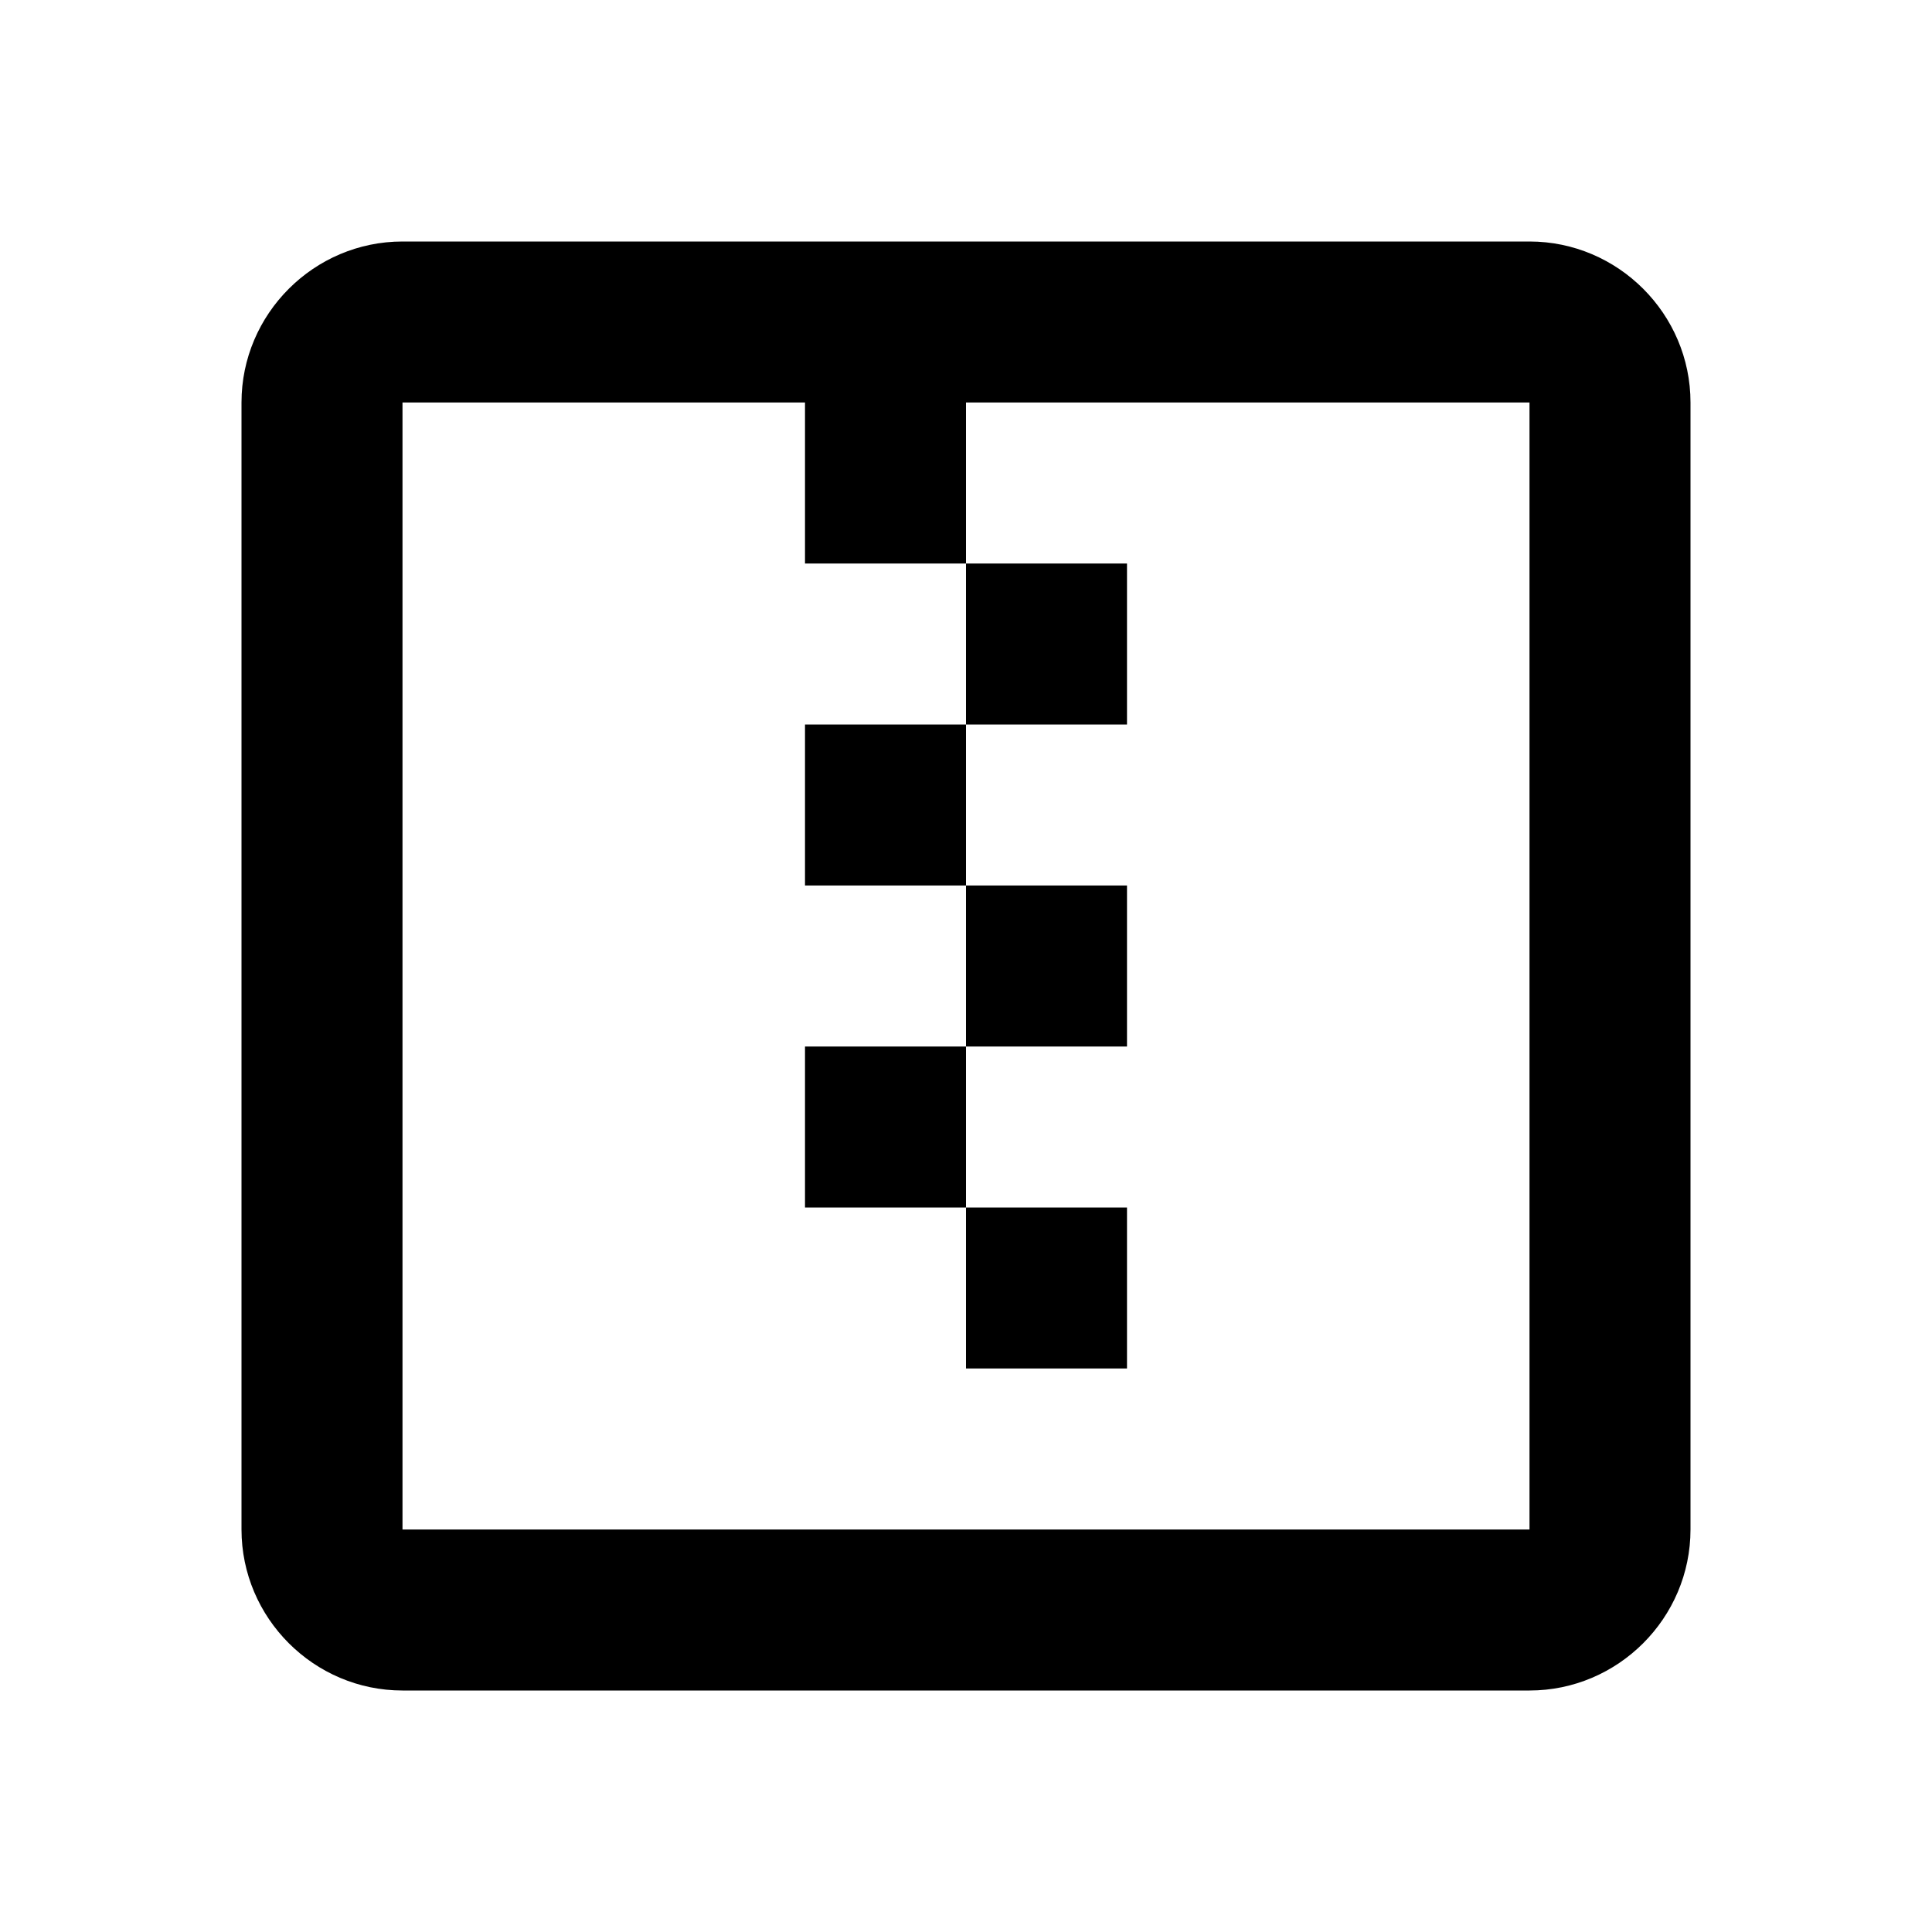
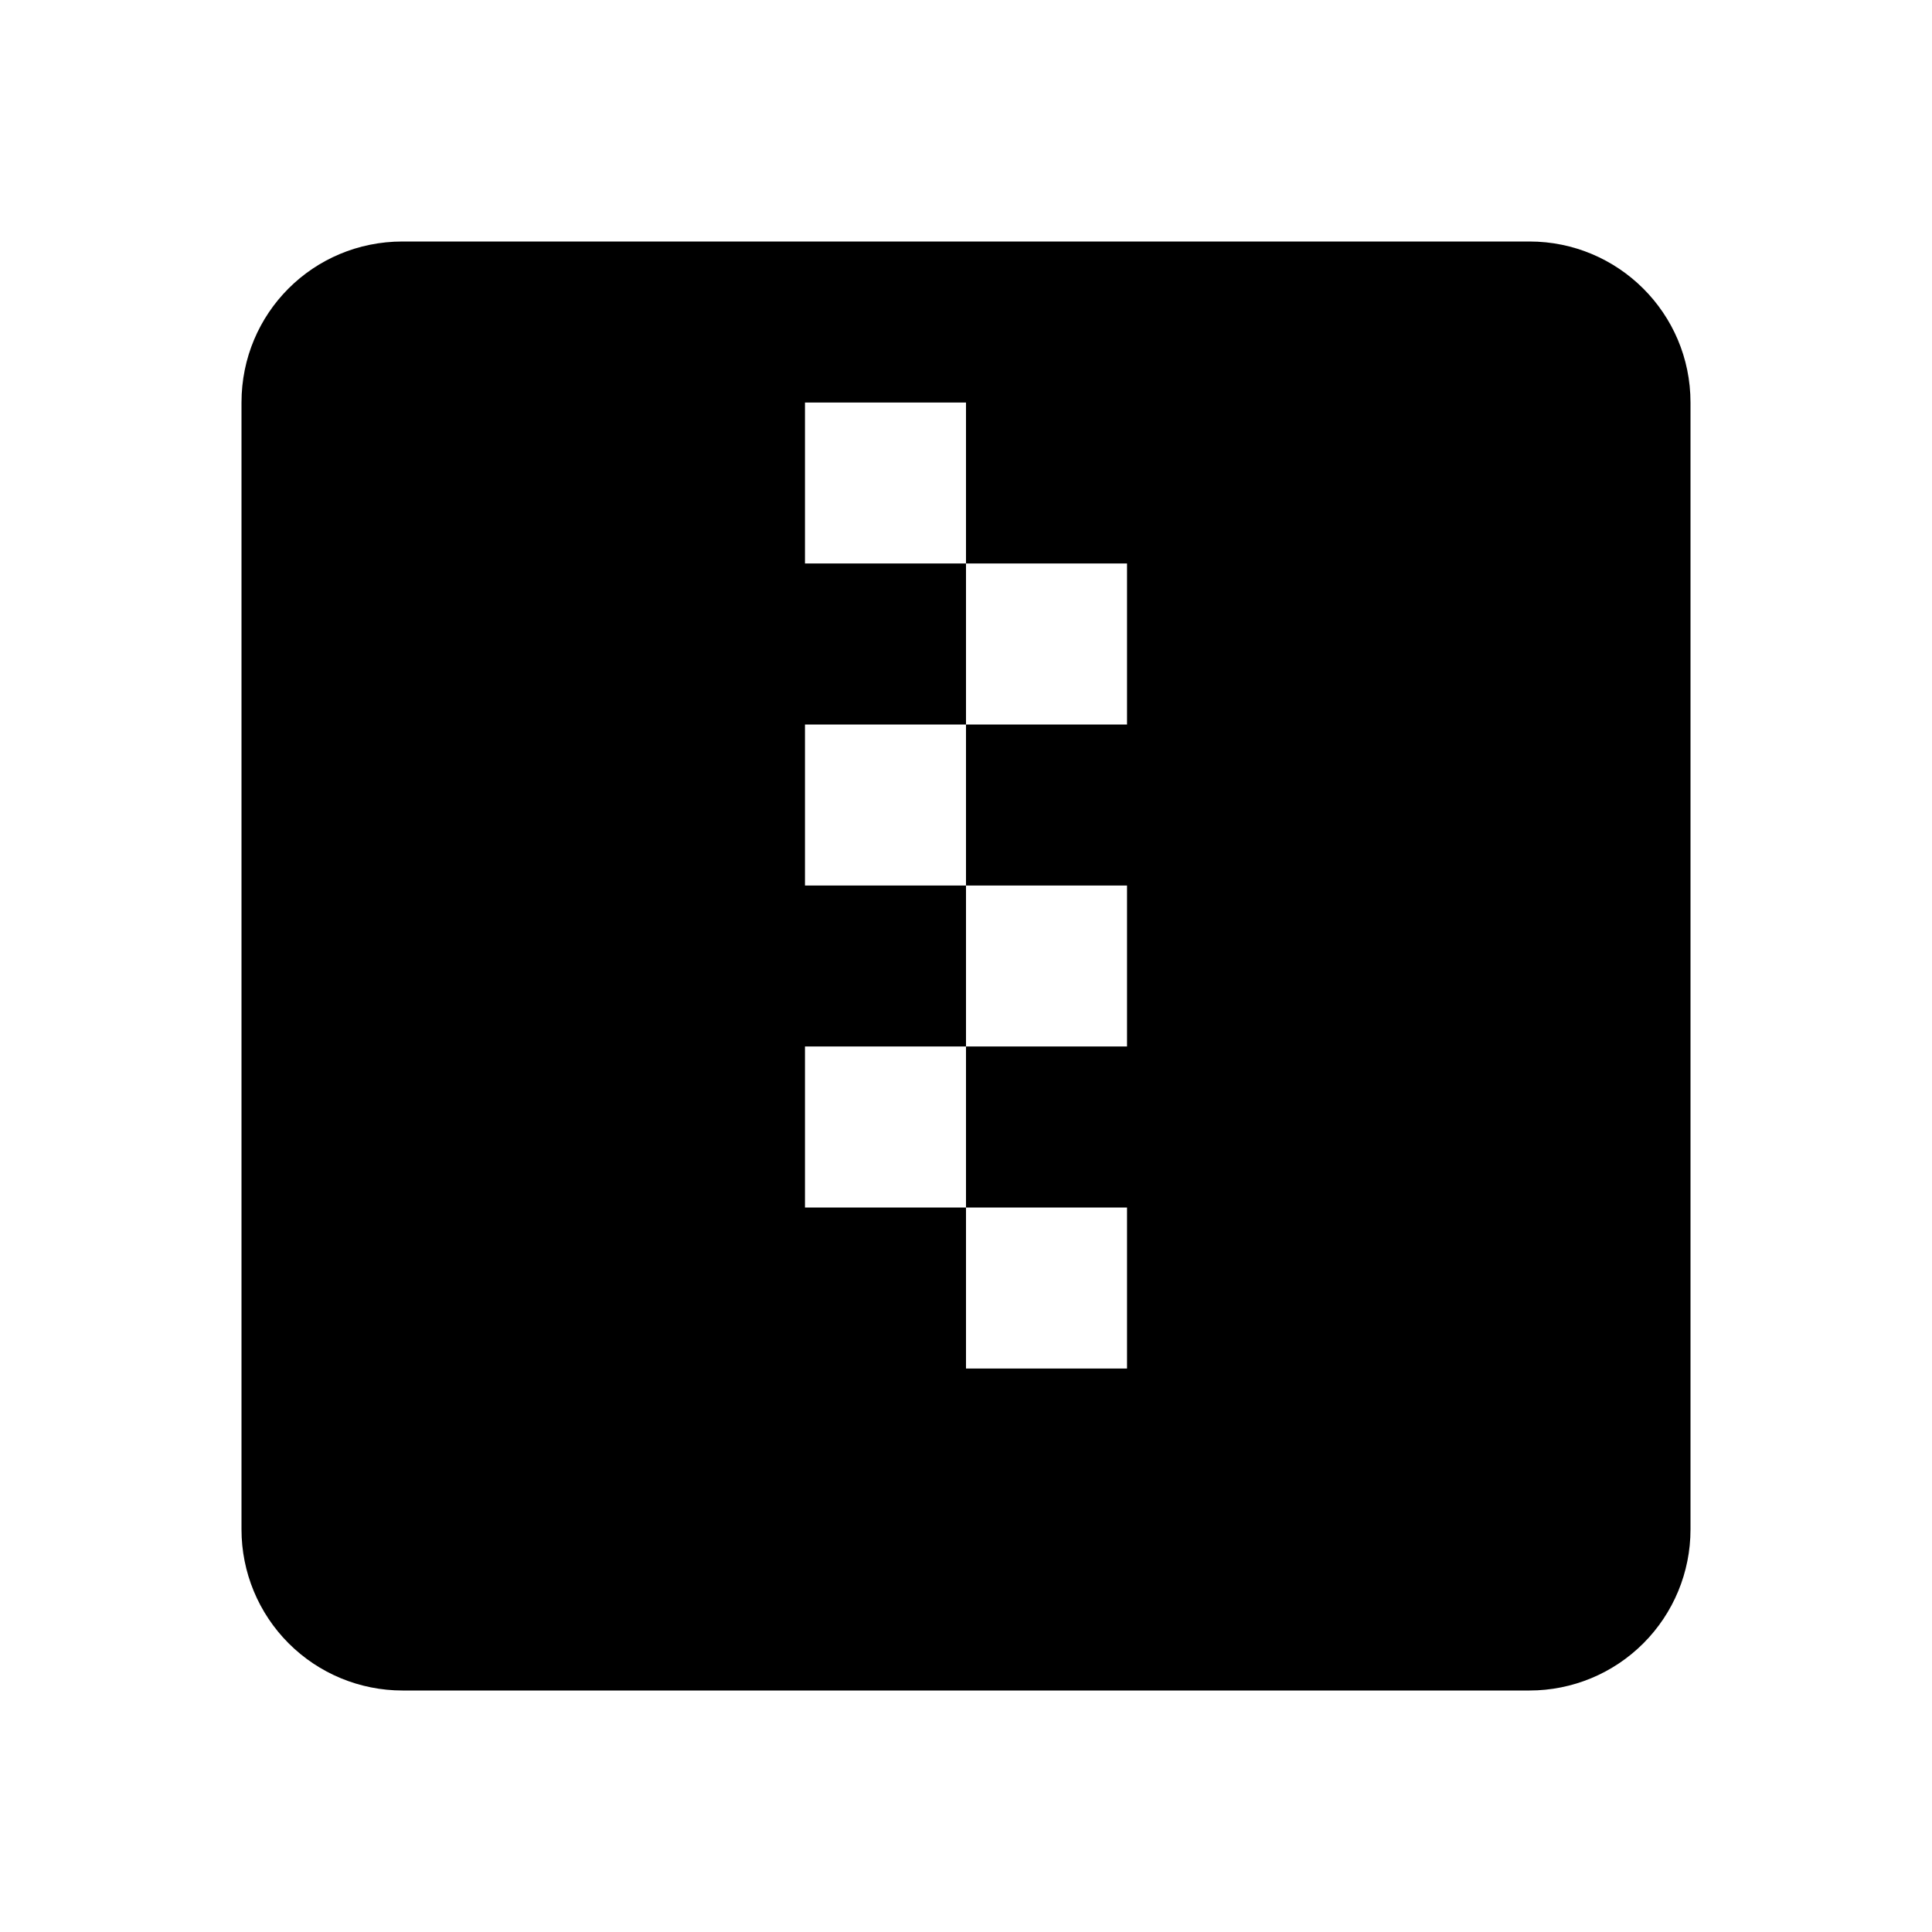
- <svg xmlns="http://www.w3.org/2000/svg" version="1.1" width="24" height="24" viewBox="0 0 24 24">
-   <path d="M12 17V15H14V17H12M14 13V11H12V13H14M14 9V7H12V9H14M10 11H12V9H10V11M10 15H12V13H10V15M21 5V19C21 20.1 20.1 21 19 21H5C3.9 21 3 20.1 3 19V5C3 3.9 3.9 3 5 3H19C20.1 3 21 3.9 21 5M19 5H12V7H10V5H5V19H19V5Z" />
+ <svg xmlns="http://www.w3.org/2000/svg" width="32" height="32" viewBox="0 0 32 32" fill="none">
+   <path d="M18.667 22.667H16V20H13.333V17.333H16V20H18.667M18.667 12H16V14.667H18.667V17.333H16V14.667H13.333V12H16V9.333H13.333V6.667H16V9.333H18.667M25.333 4H6.667C5.187 4 4 5.187 4 6.667V25.333C4 26.041 4.281 26.719 4.781 27.219C5.281 27.719 5.959 28 6.667 28H25.333C26.041 28 26.719 27.719 27.219 27.219C27.719 26.719 28 26.041 28 25.333V6.667C28 5.187 26.8 4 25.333 4Z" fill="currentColor" />
</svg>
